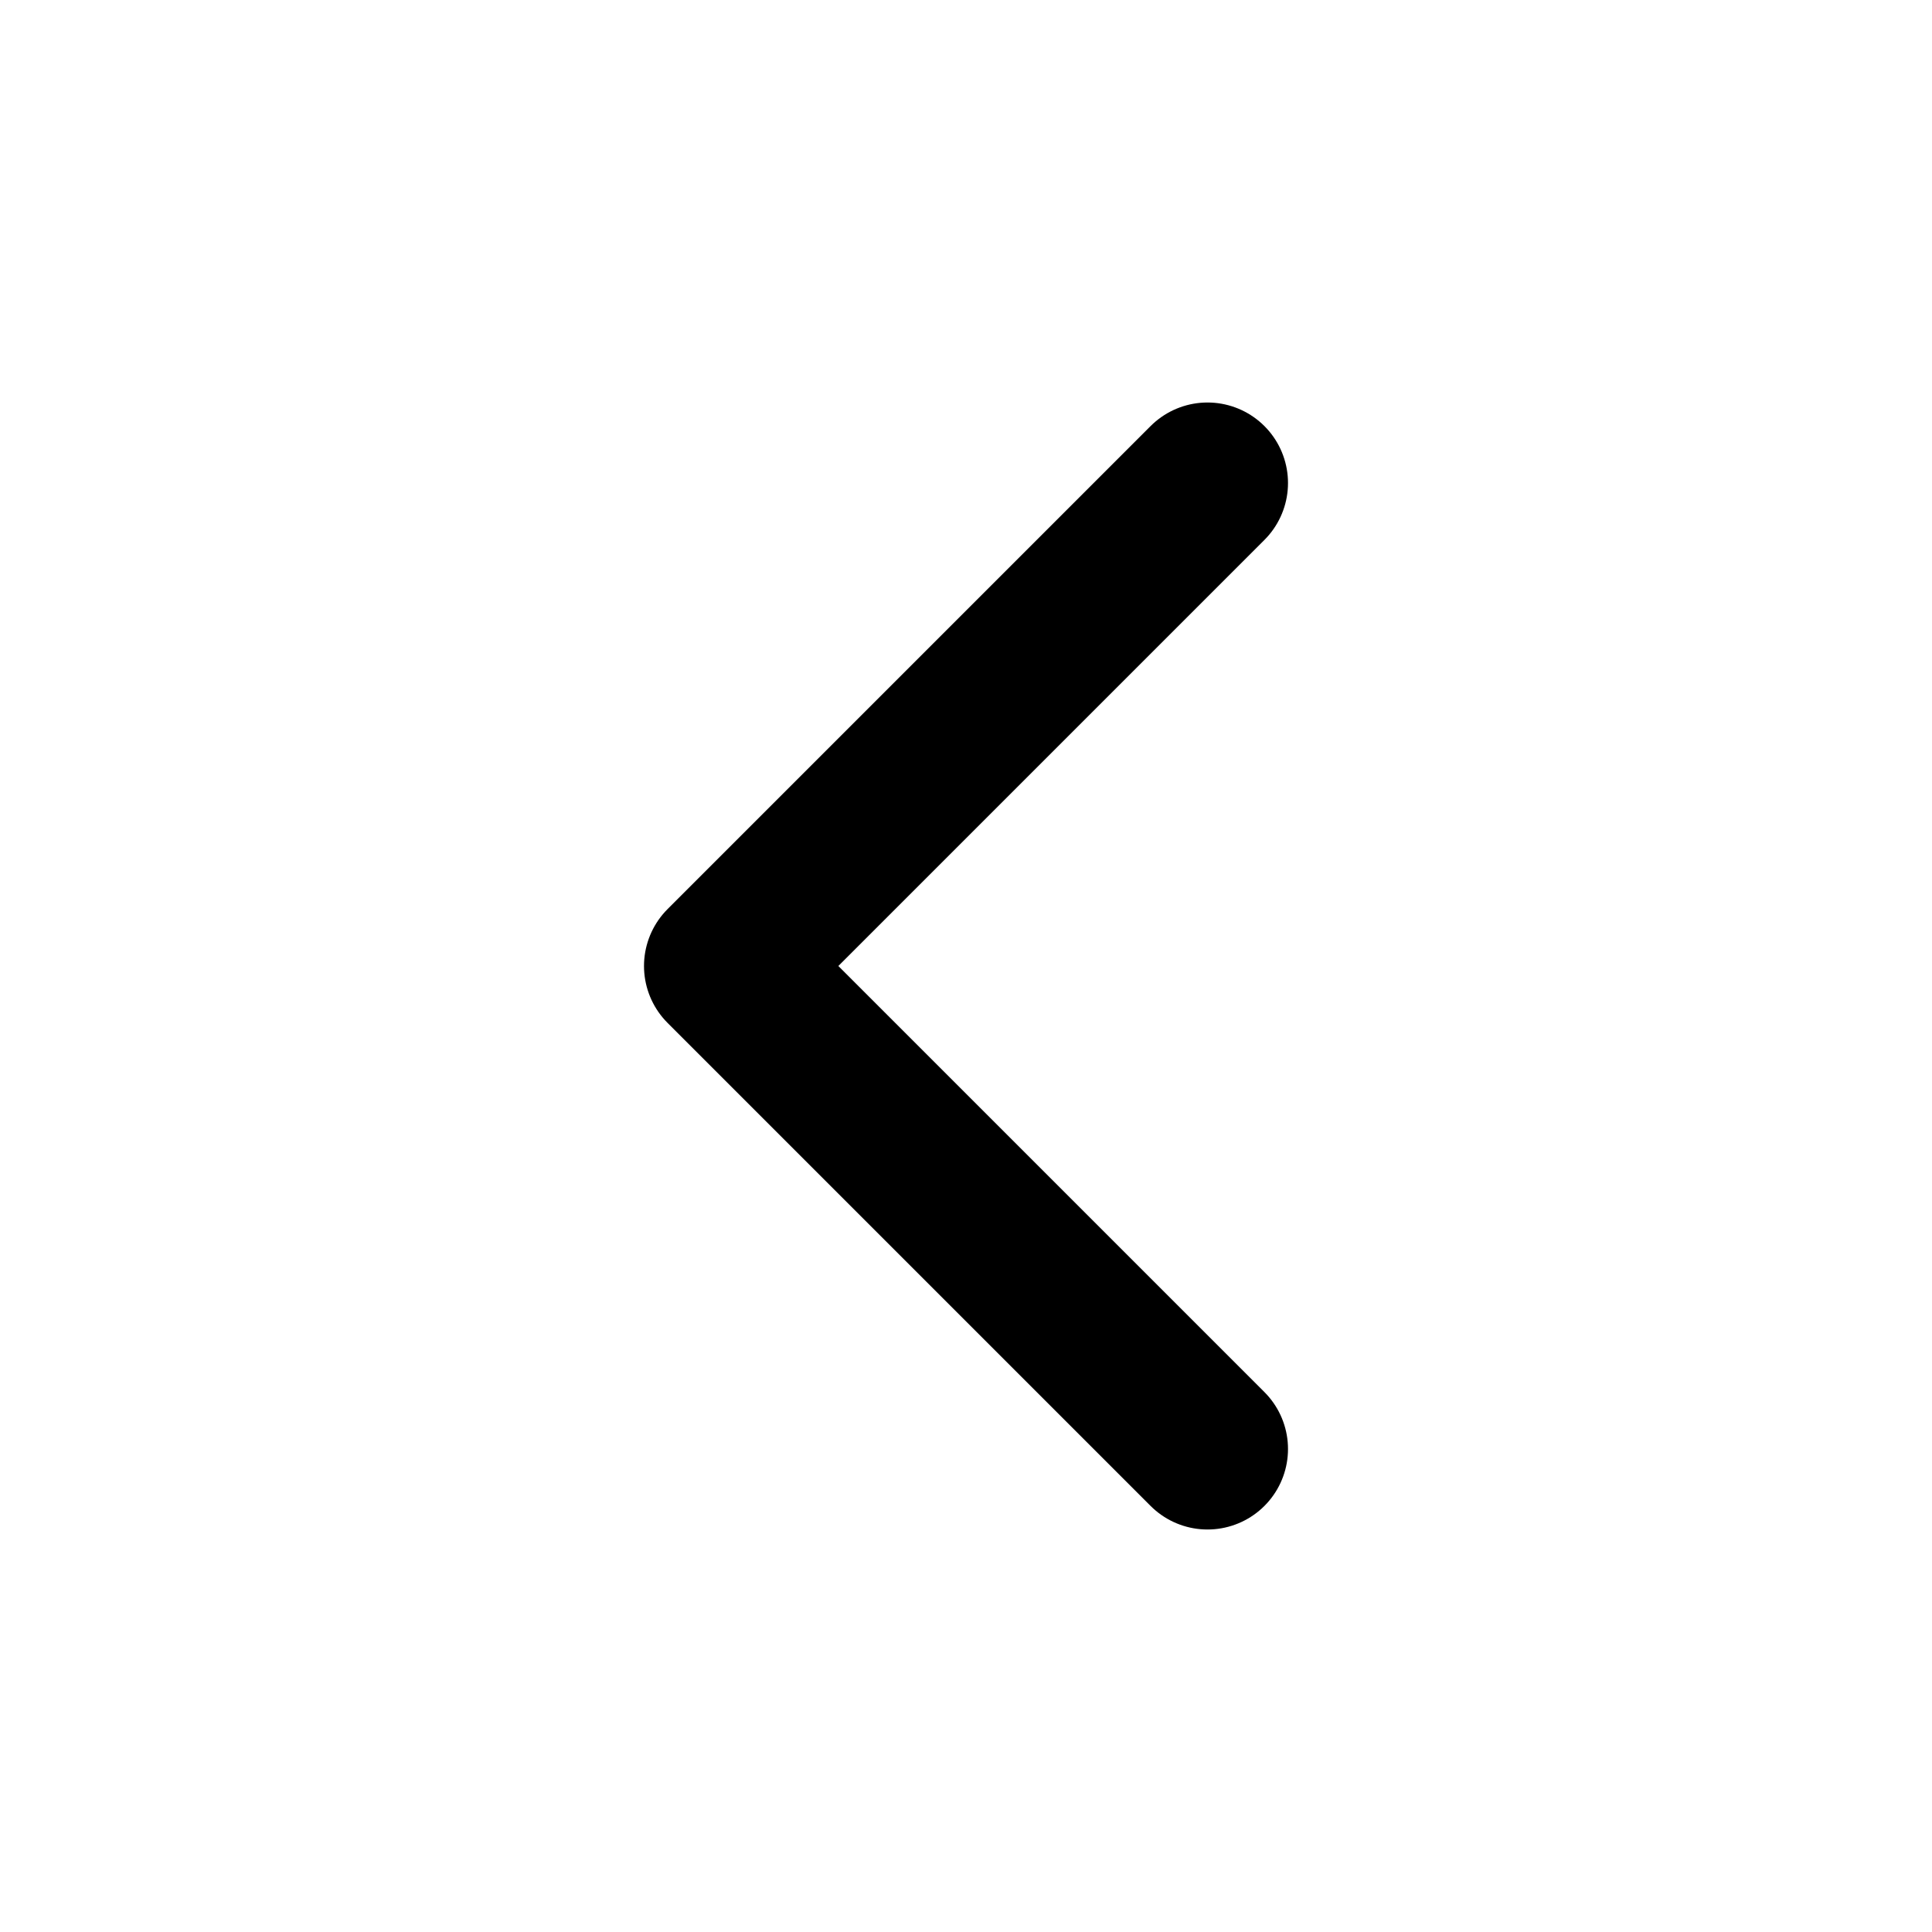
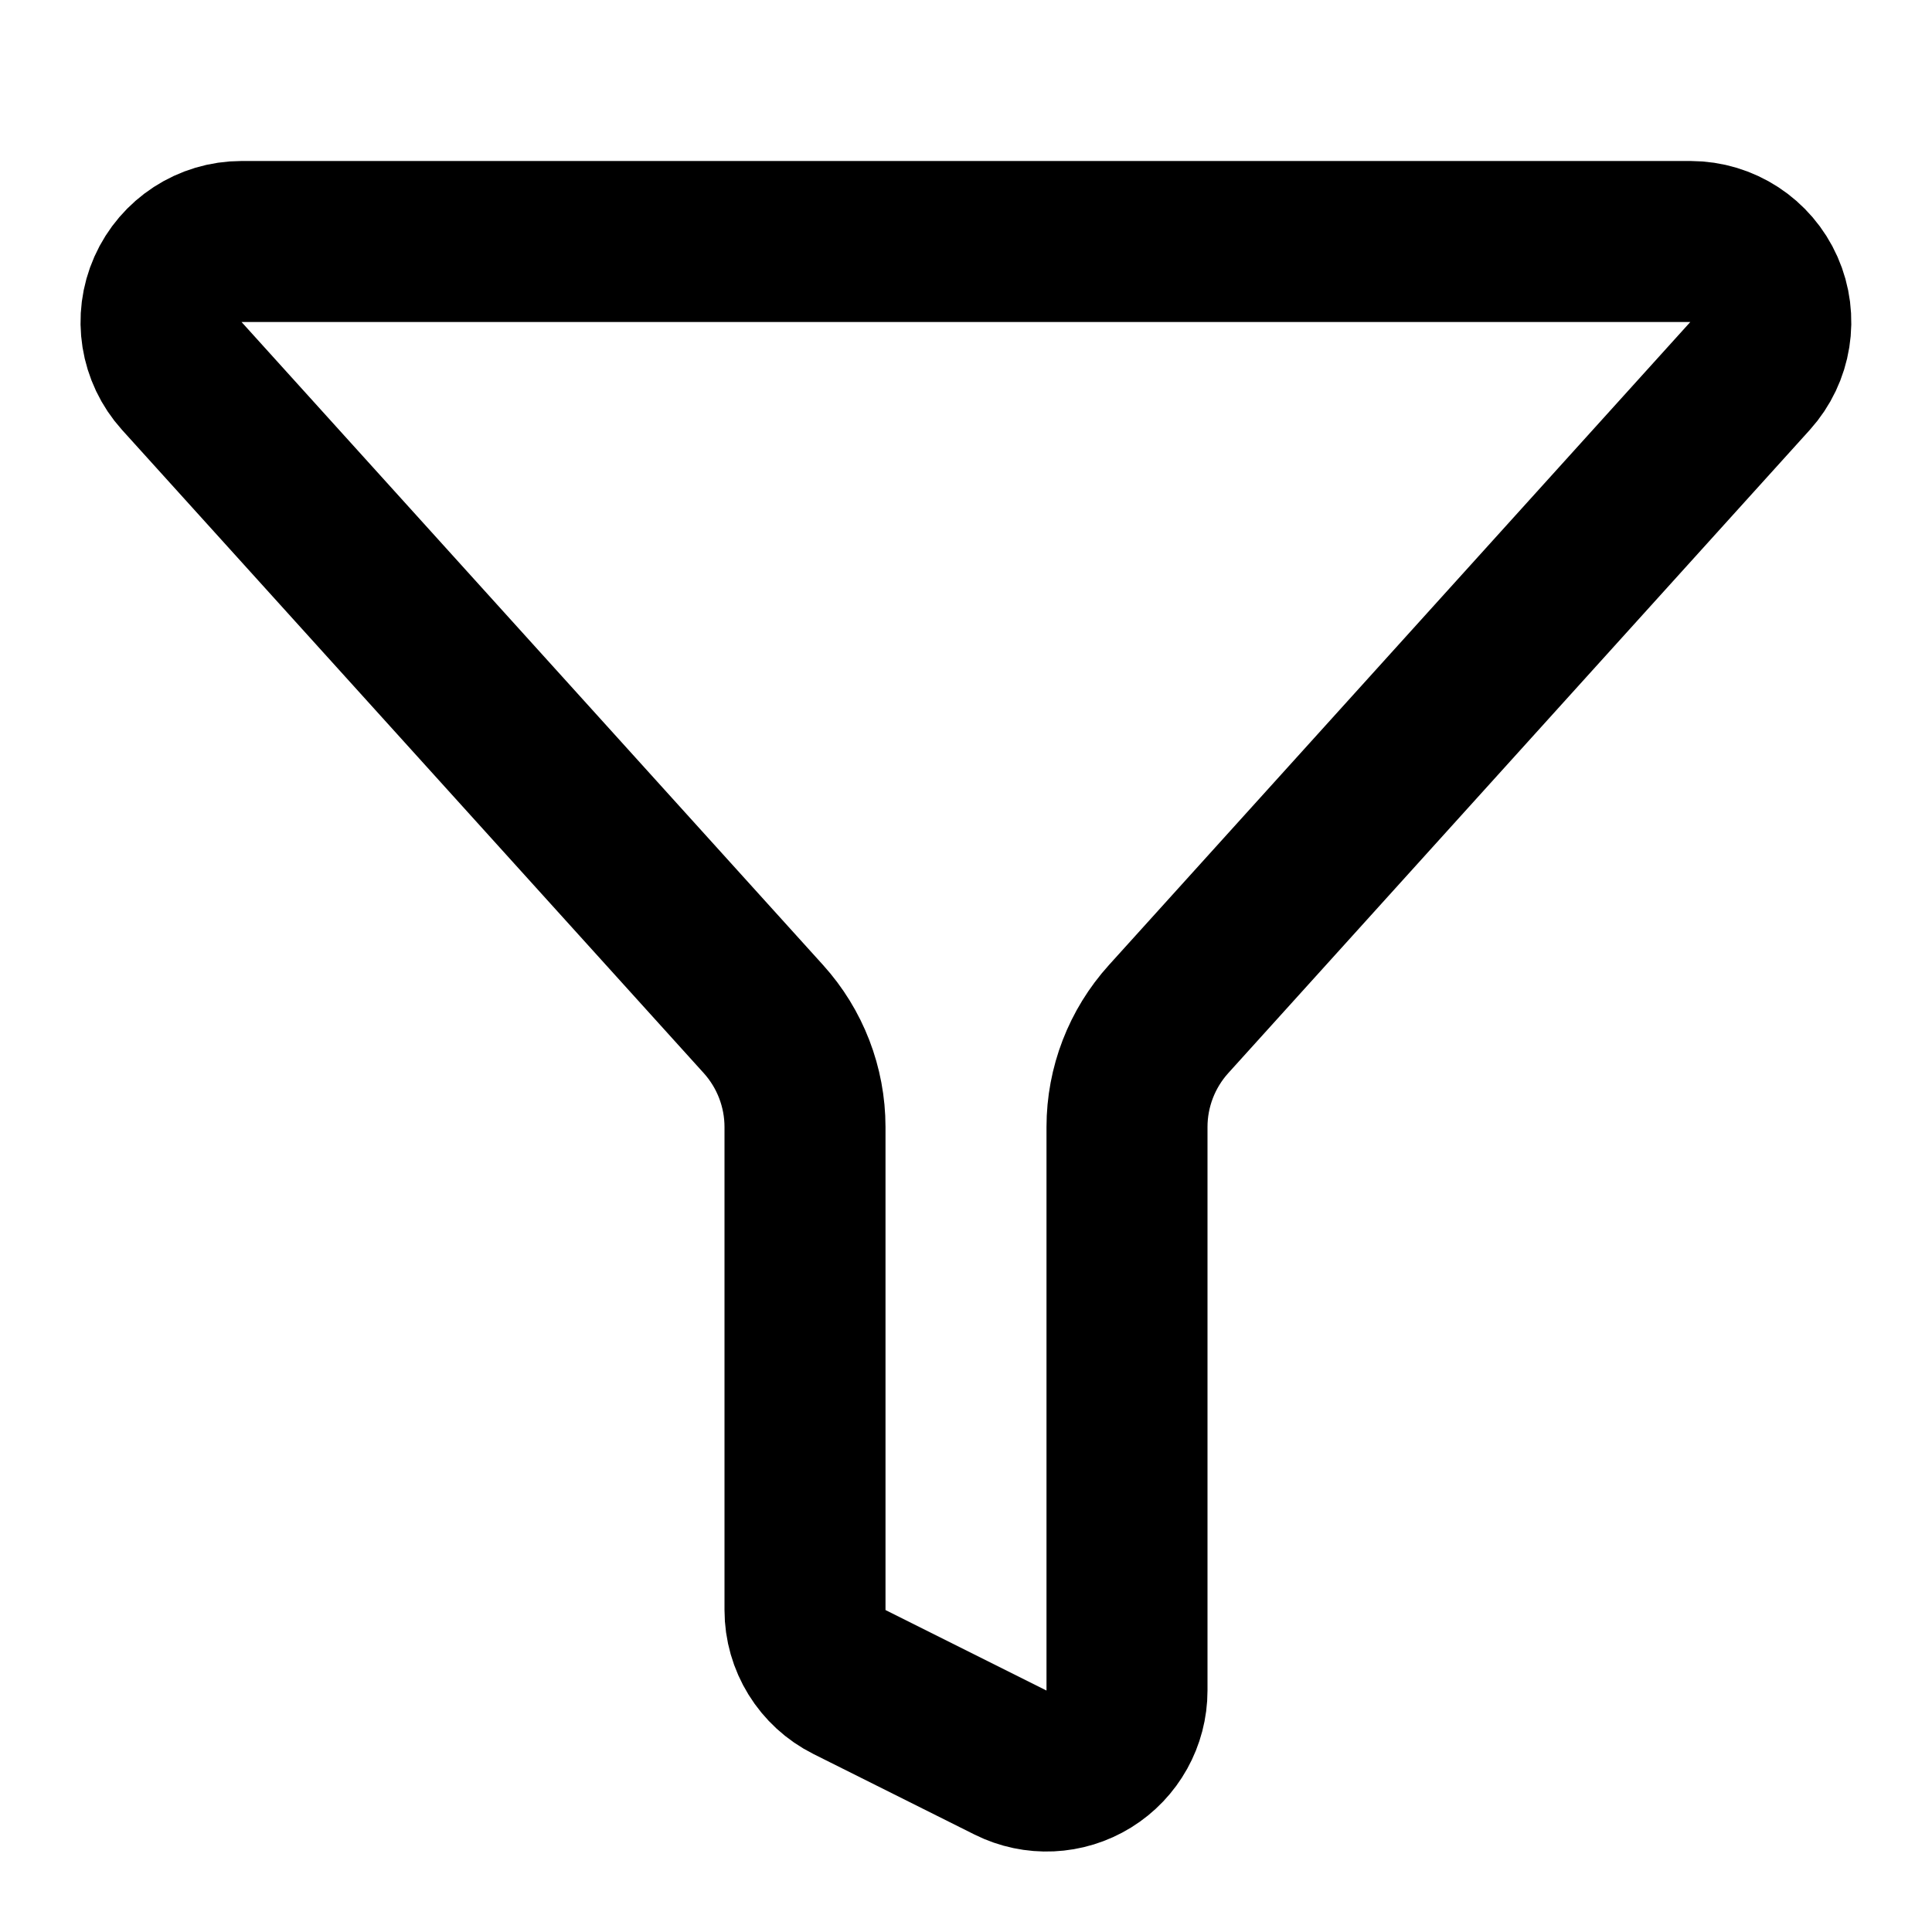
<svg xmlns="http://www.w3.org/2000/svg" width="24" height="24" viewBox="0 0 24 24" fill="none" stroke="currentColor" stroke-width="2" stroke-linecap="round" stroke-linejoin="round">
-   <path d="m15 18-6-6 6-6" />
+   <path d="M10 20a1 1 0 0 0 .553.895l2 1A1 1 0 0 0 14 21v-7a2 2 0 0 1 .517-1.341L21.74 4.67A1 1 0 0 0 21 3H3a1 1 0 0 0-.742 1.67l7.225 7.989A2 2 0 0 1 10 14z" />
</svg>
